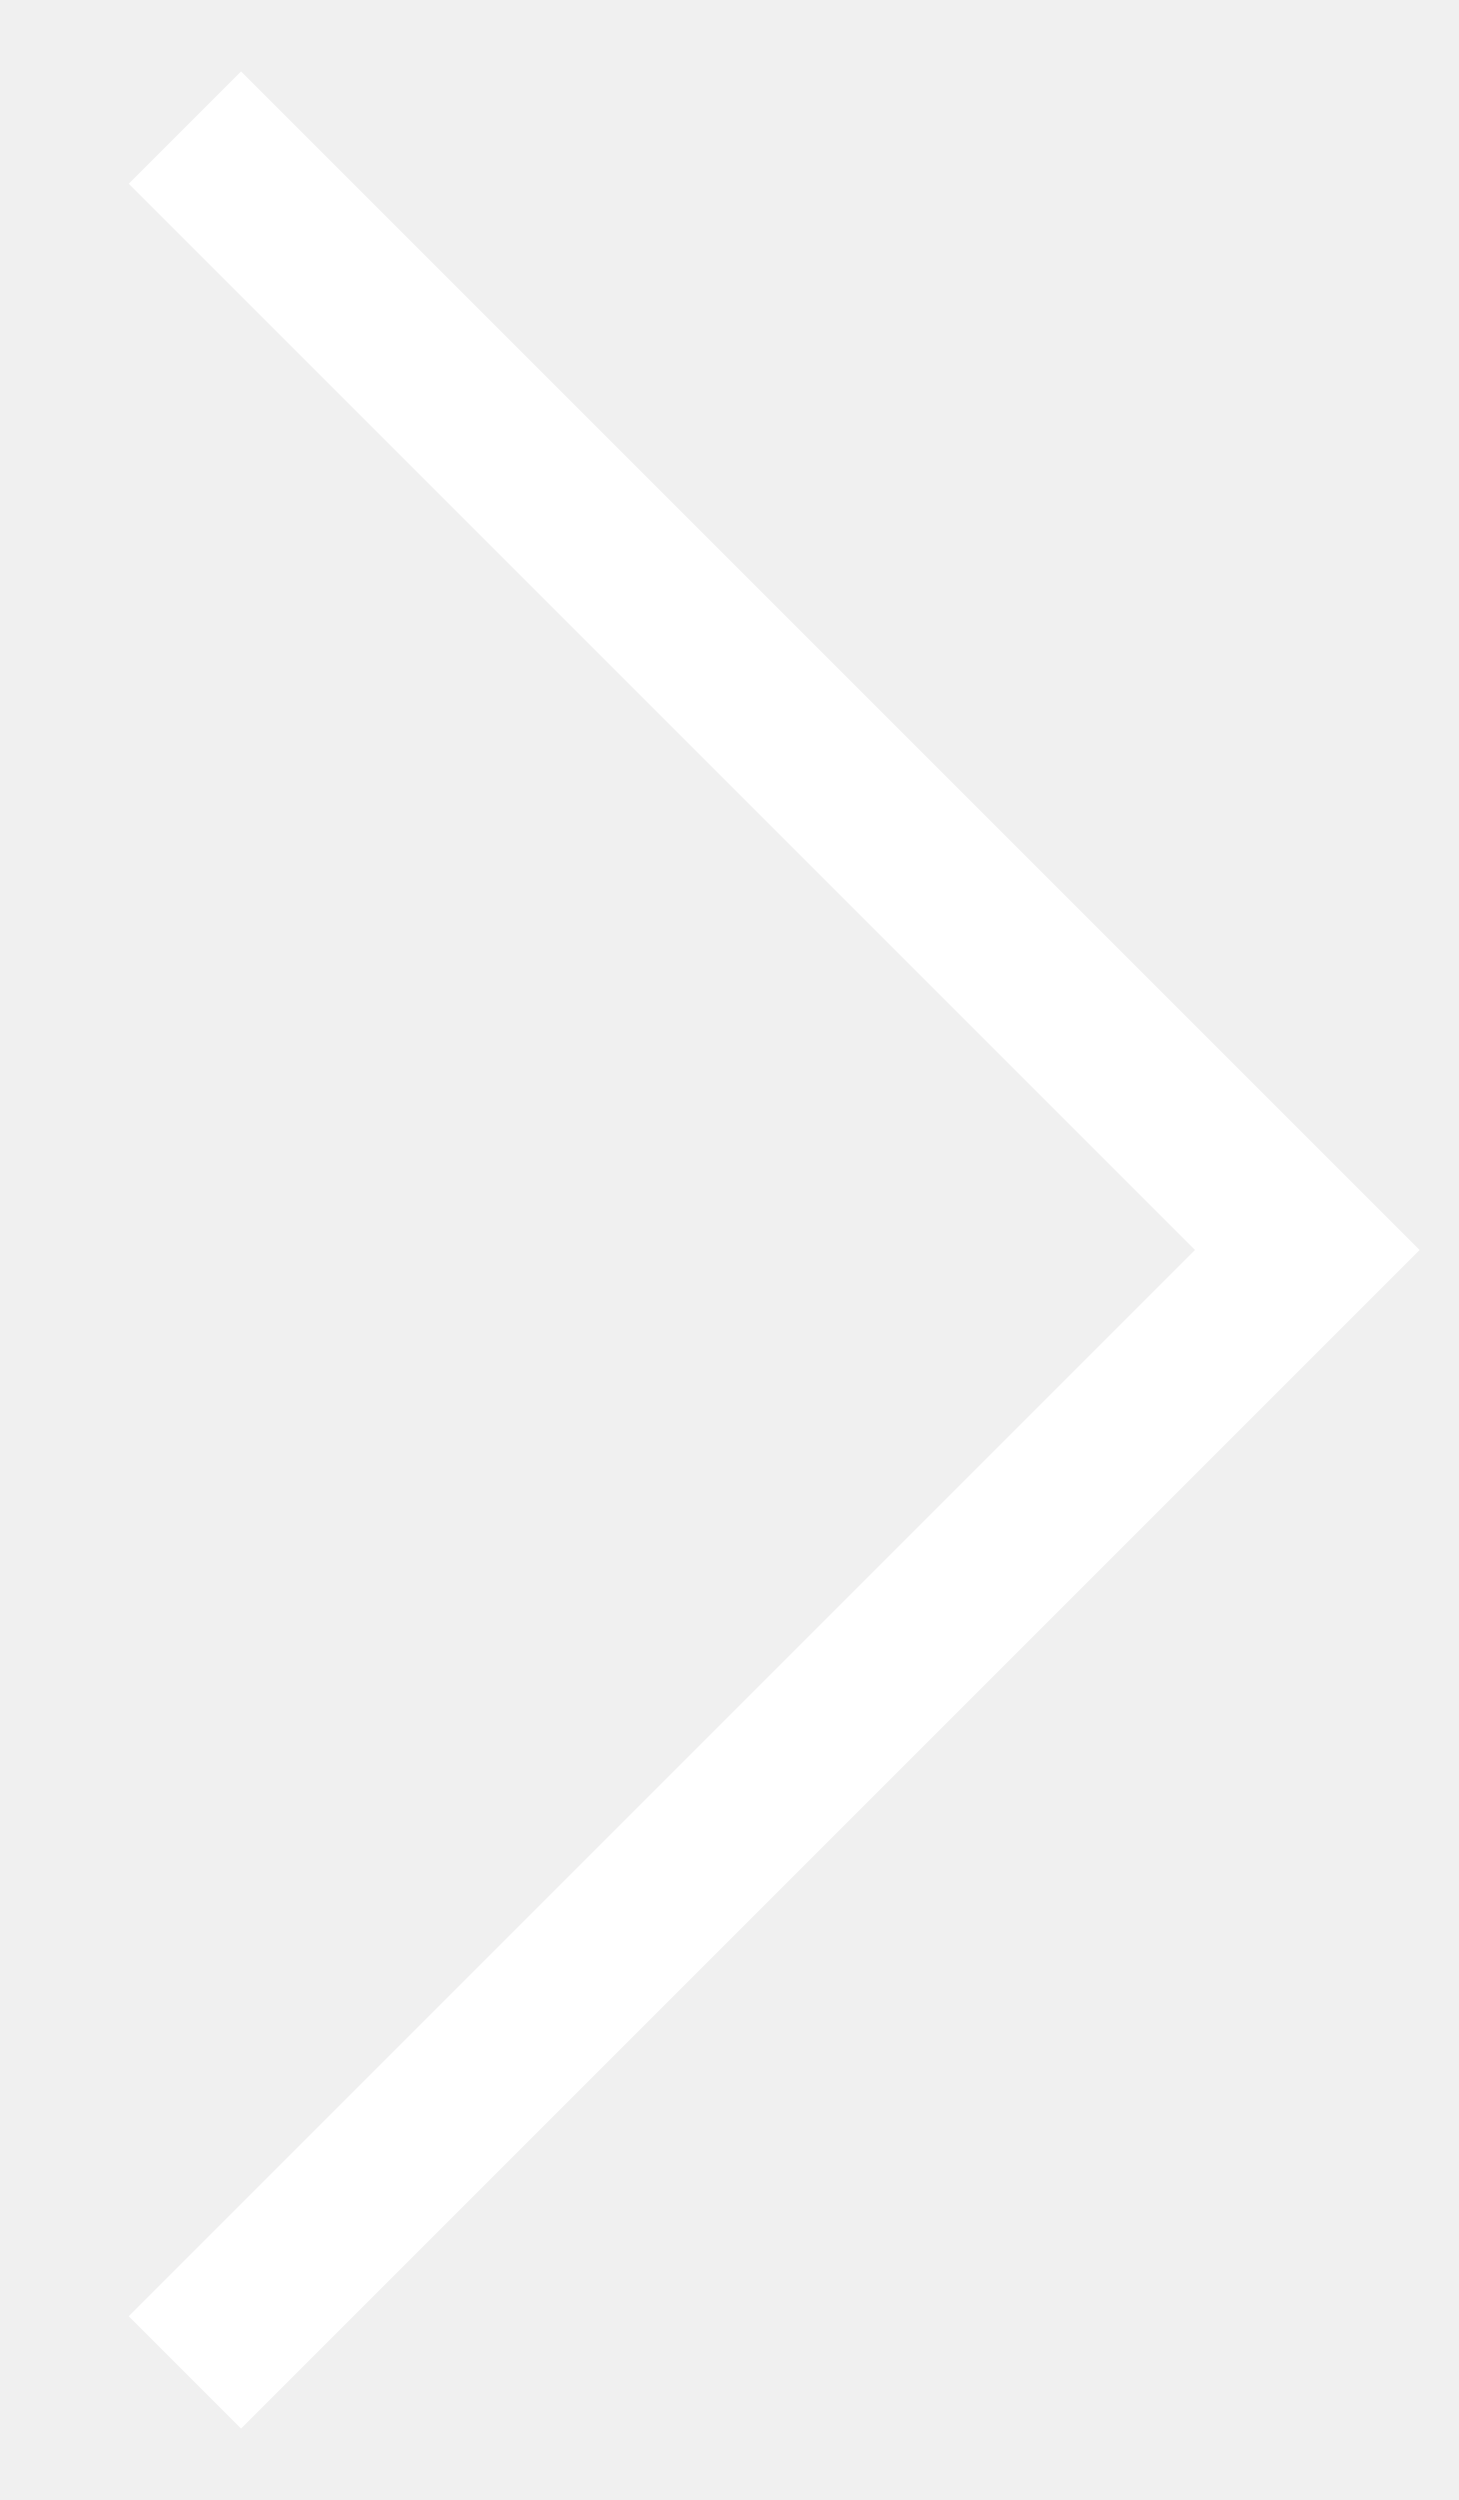
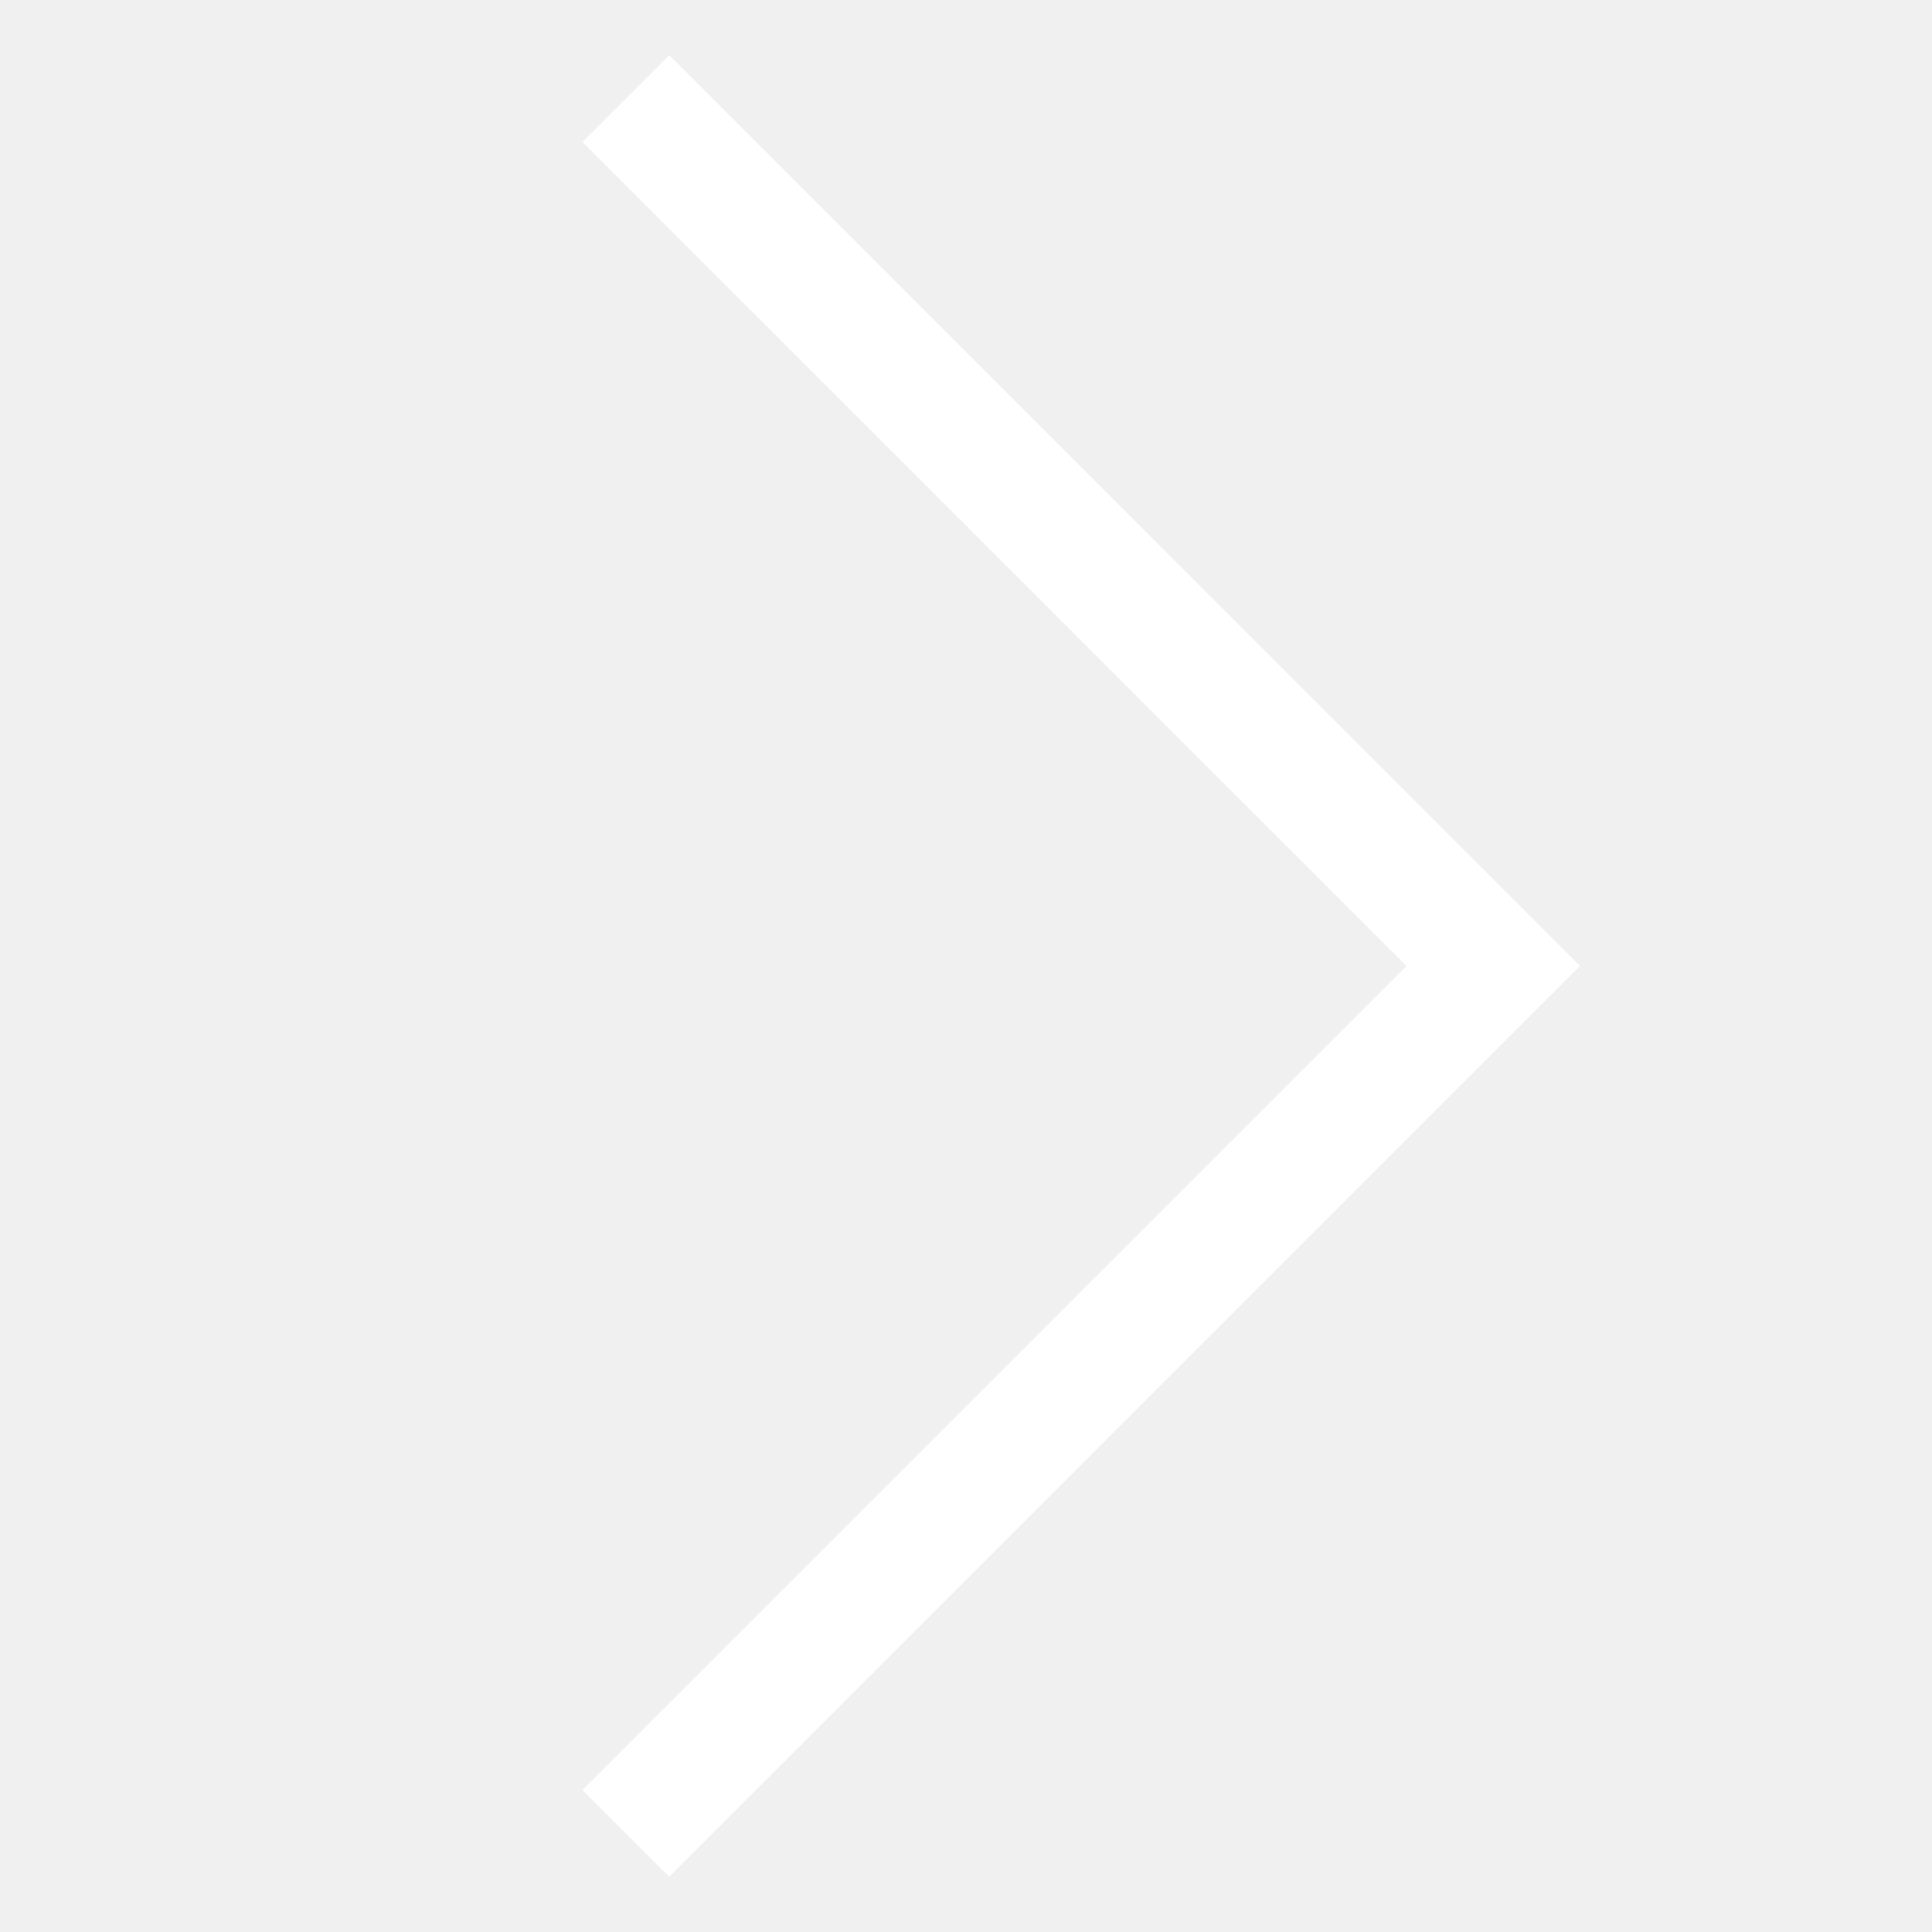
- <svg xmlns="http://www.w3.org/2000/svg" width="7px" height="12px" viewBox="0 0 7 12" version="1.1">
-   <g id="Symbols" stroke="none" stroke-width="1" fill="none" fill-rule="evenodd">
-     <g id="__m/nav/global/provider-mvpd/lg" transform="translate(-139, -18)" fill="#FFFFFF">
-       <g id="icon/arrow-centered" transform="translate(142, 24) rotate(270) translate(-142, -24) translate(136, 18)">
-         <polygon id="shape" points="0.882 3.618 6 8.736 11.118 3.618 11.657 4.157 6 9.814 0.343 4.157" />
+ <svg xmlns="http://www.w3.org/2000/svg" width="24px" height="24px" viewBox="0 0 24 24" version="1.1">
+   <g id="icon/arrow-centered-right" stroke="none" stroke-width="1" fill="none" fill-rule="evenodd">
+     <g id="icon/arrow-centered-up" fill="#FFFFFF">
+       <g id="icon/arrow-centered-right" transform="translate(12, 12) scale(1, -1) translate(-12, -12) ">
+         <g id="icon/arrow-centered" transform="translate(12, 12) rotate(270) translate(-12, -12) ">
+           <polygon id="shape" points="1.764 7.236 12 17.472 22.236 7.236 23.314 8.314 12 19.627 0.686 8.314" />
+         </g>
      </g>
    </g>
  </g>
</svg>
